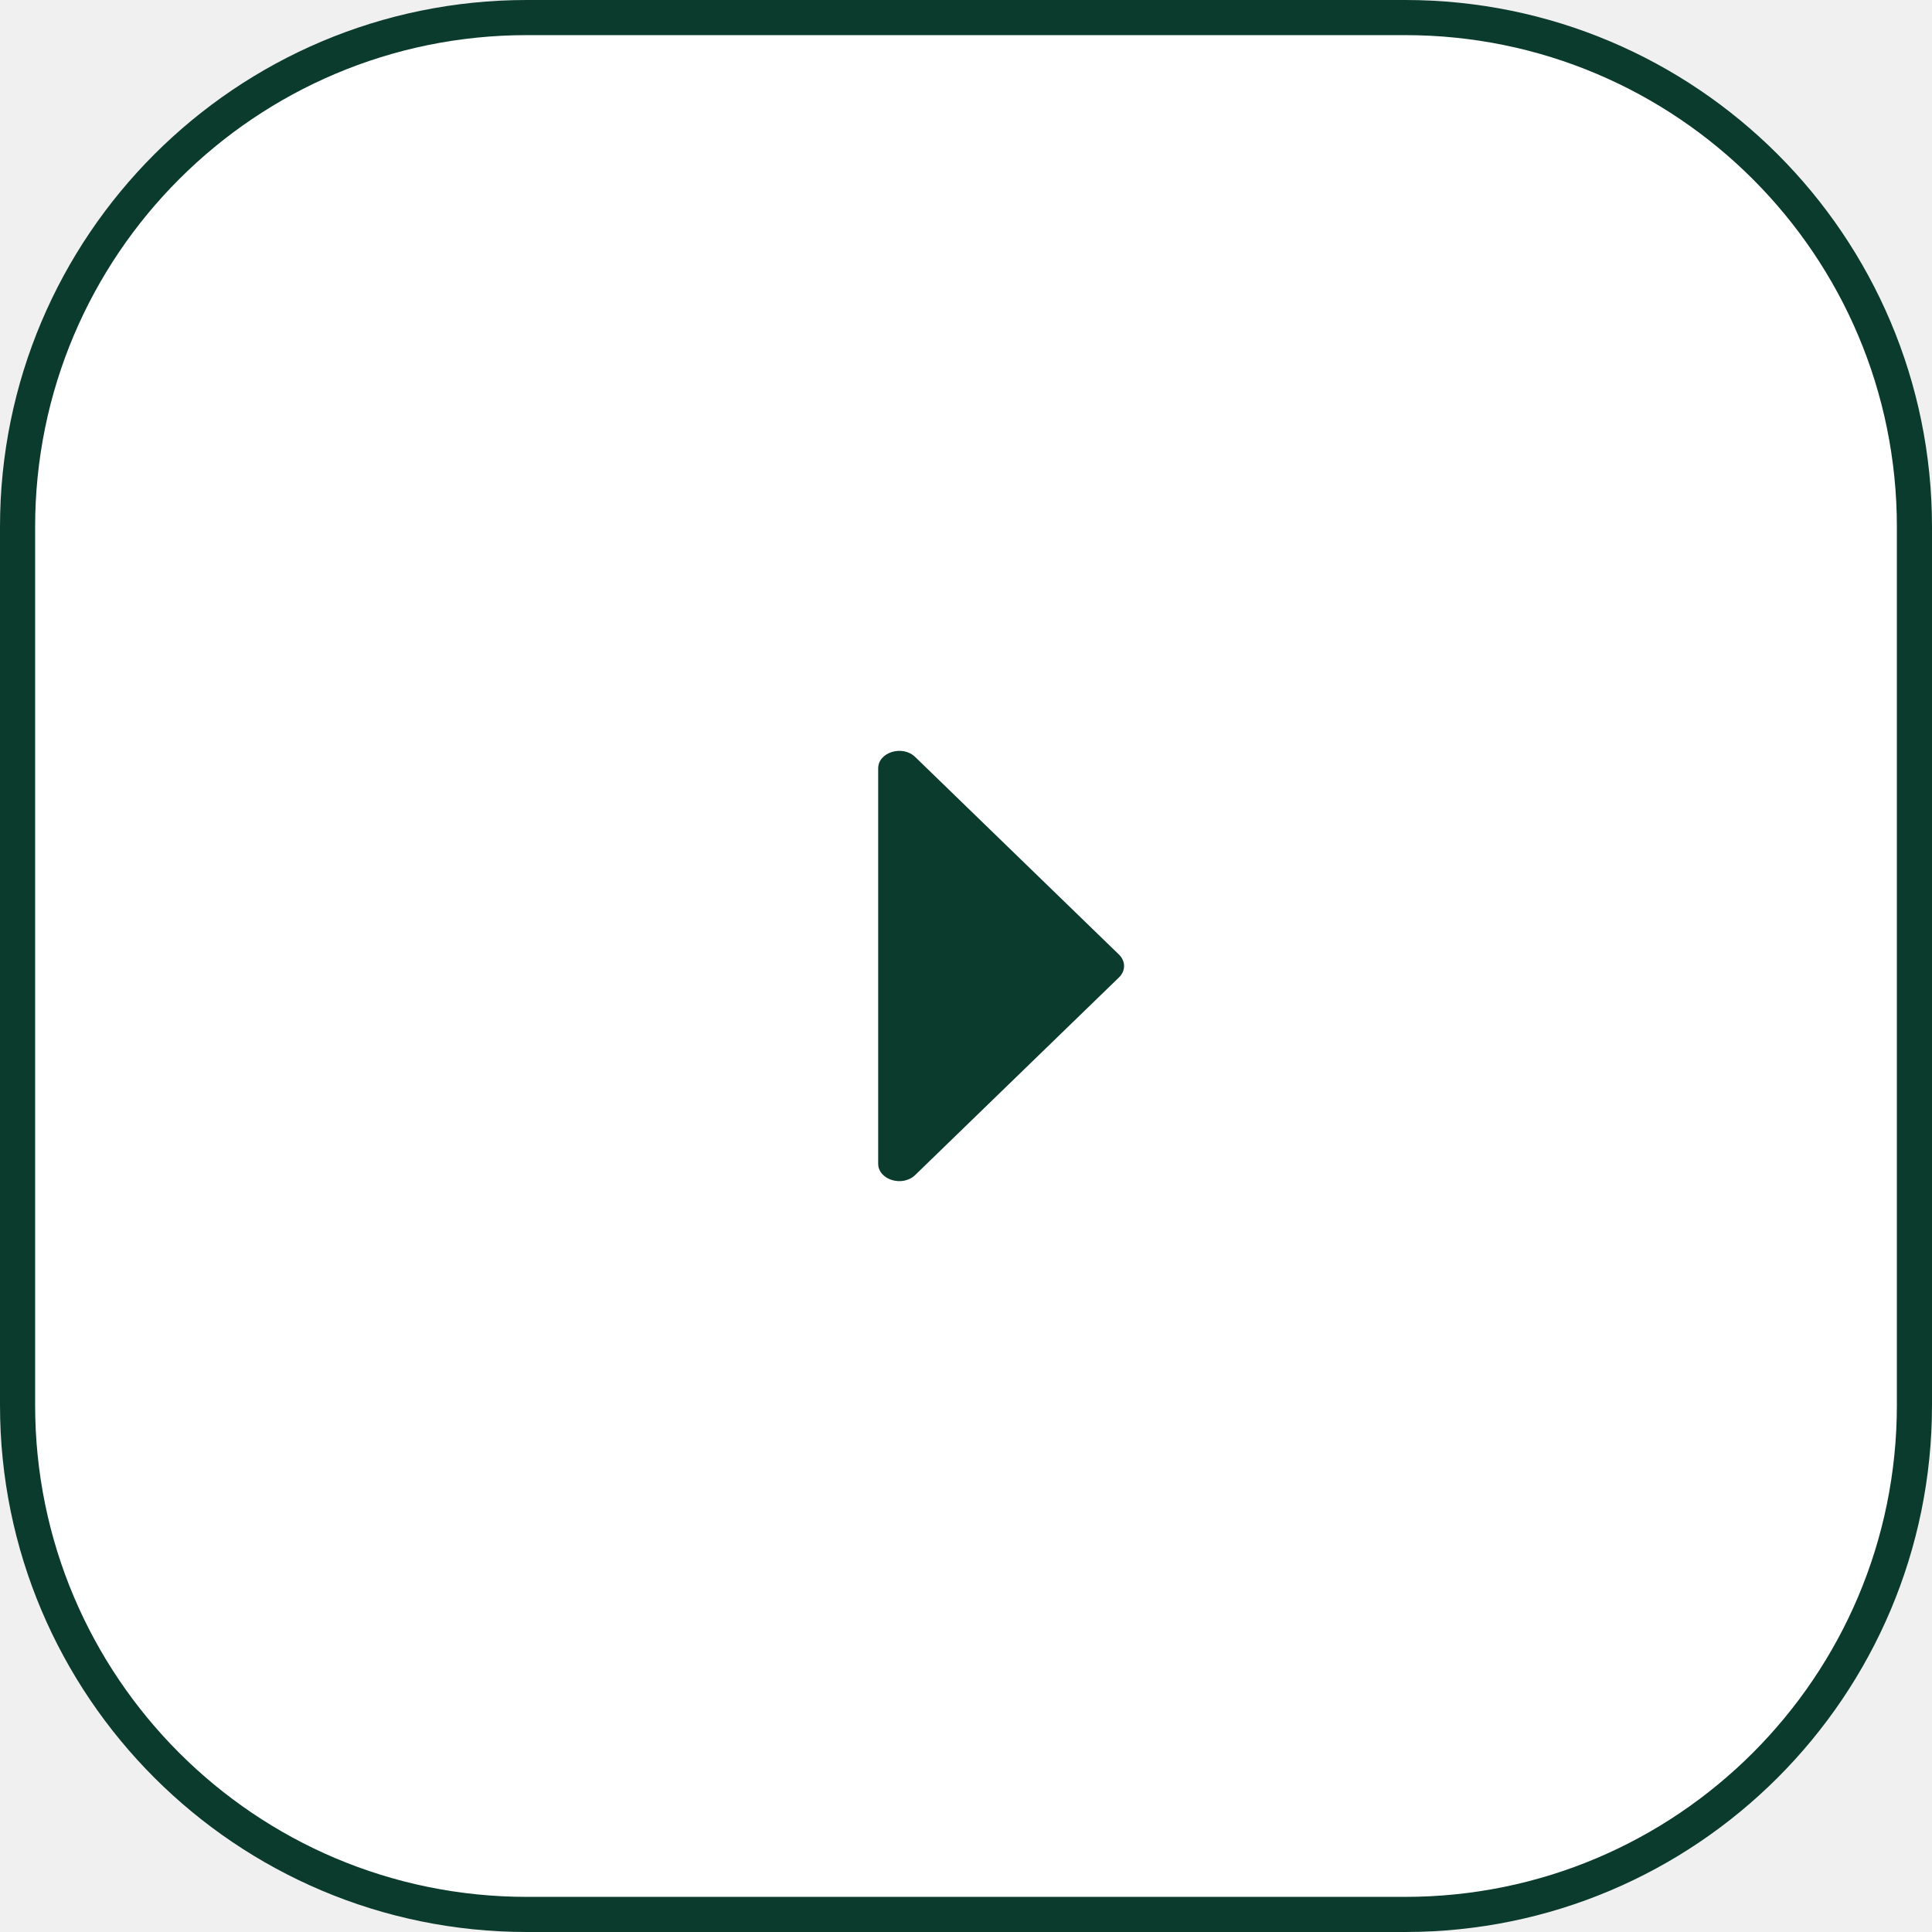
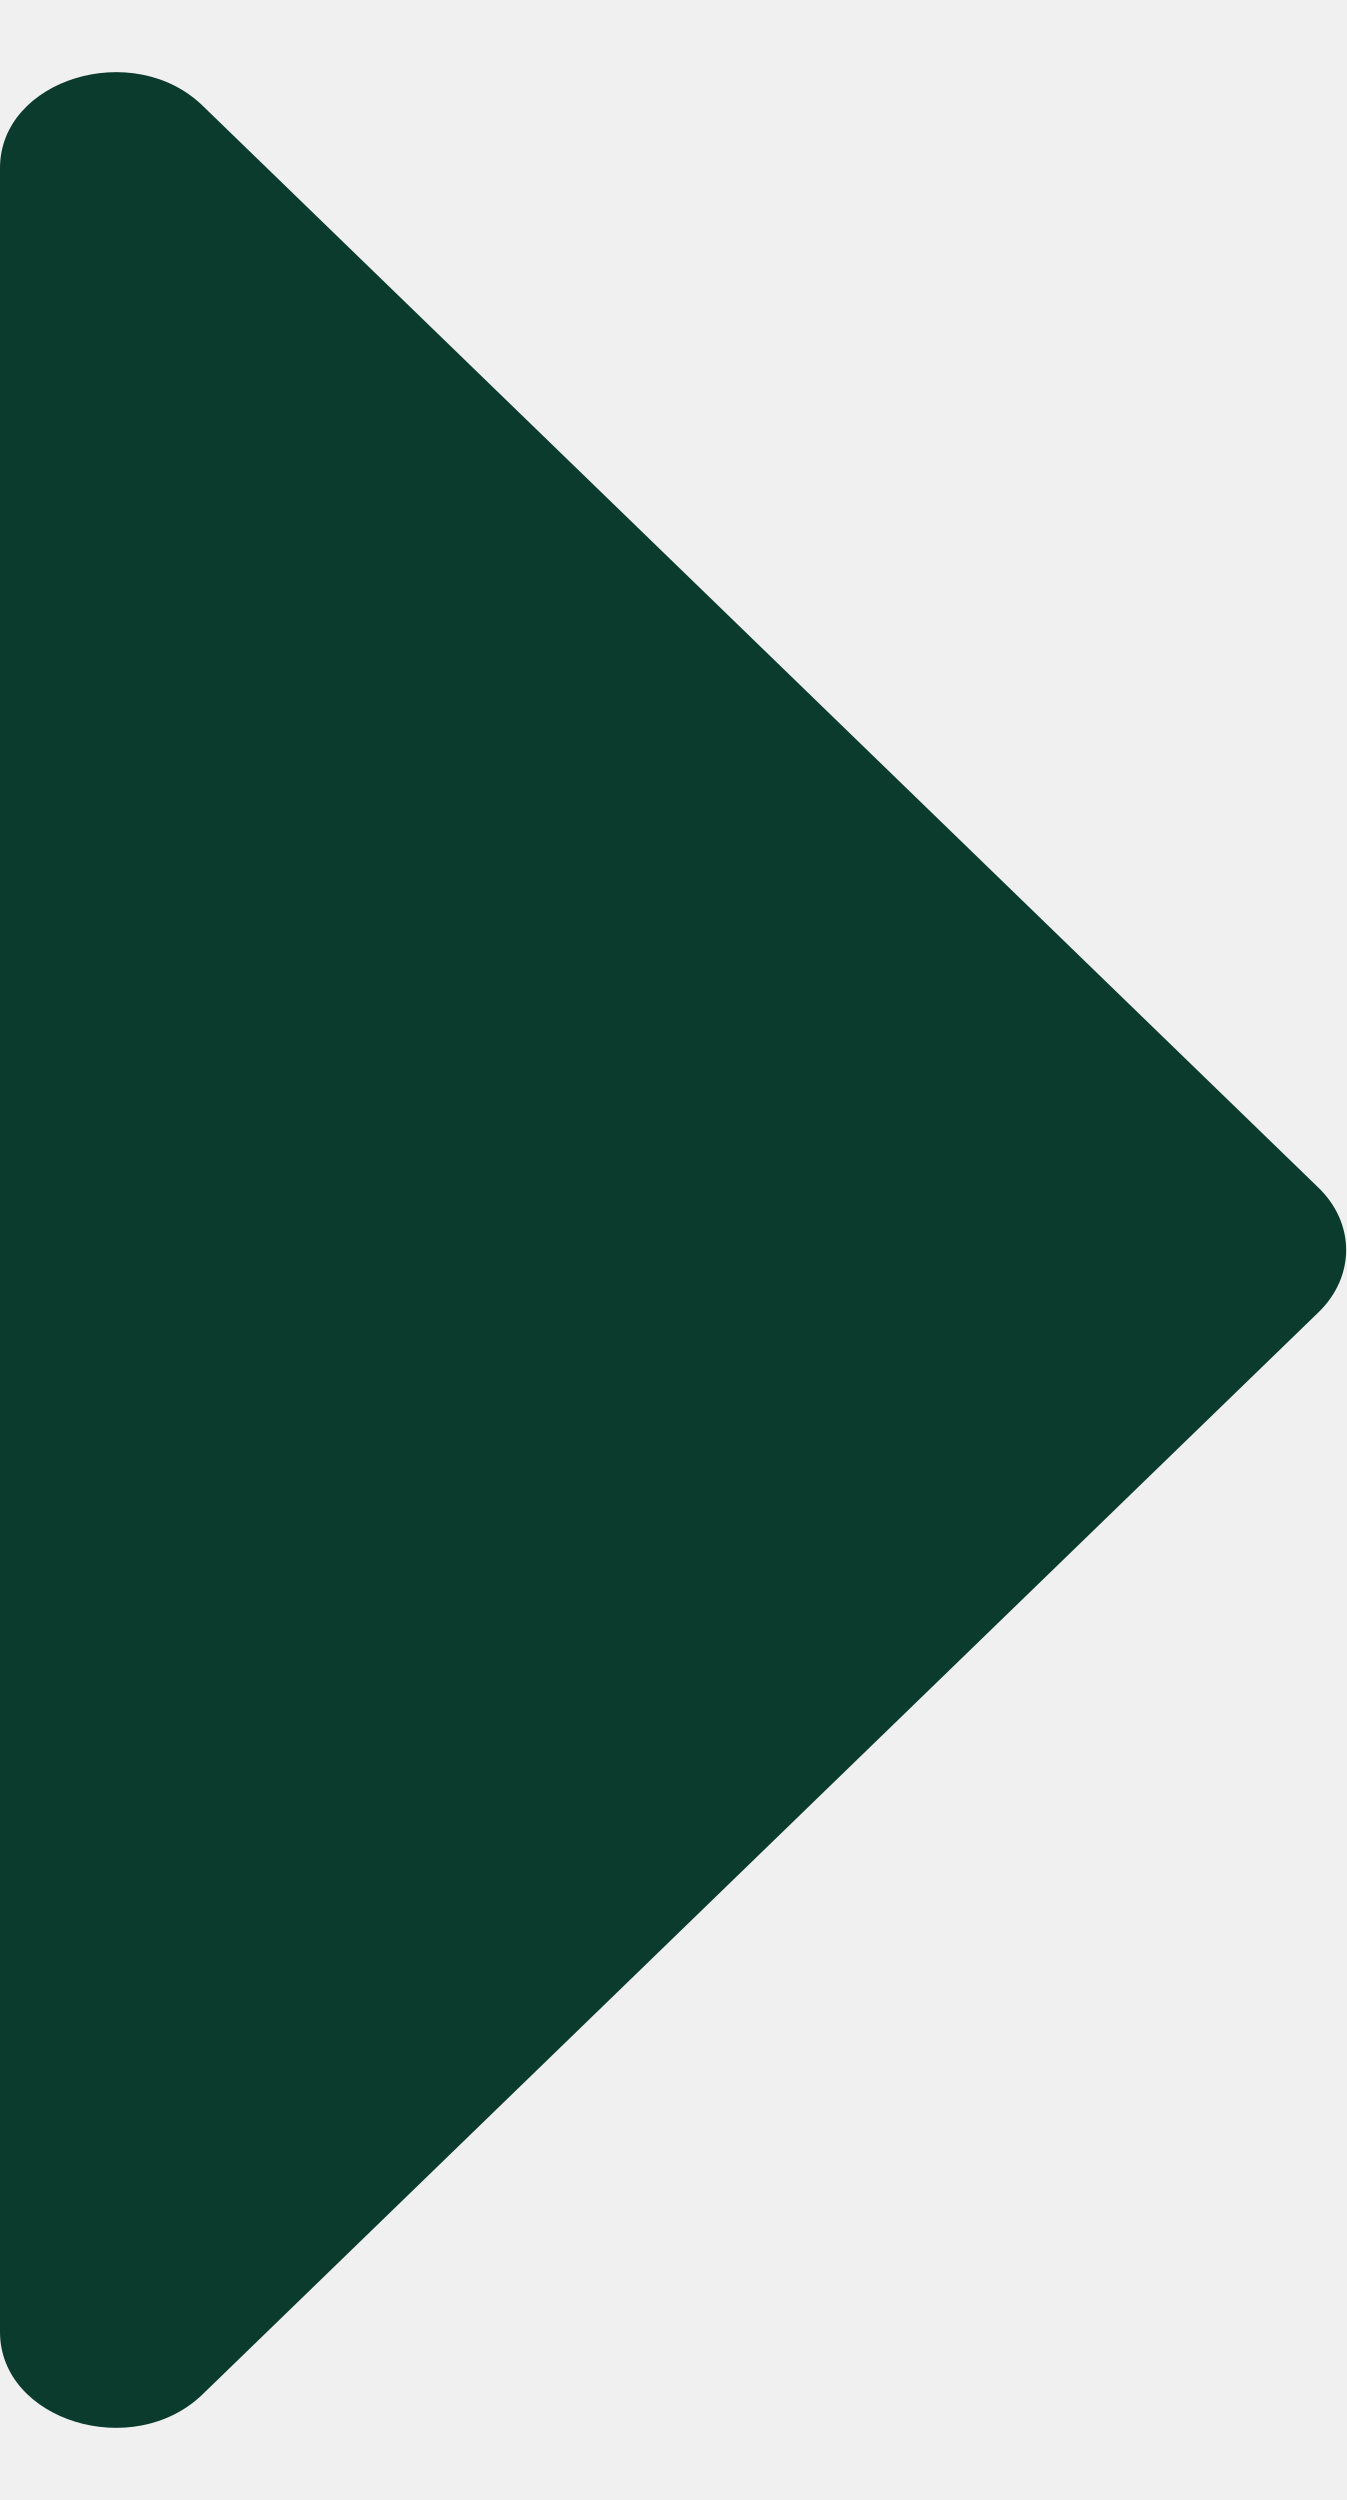
- <svg xmlns="http://www.w3.org/2000/svg" width="55" height="55" viewBox="0 0 55 55" fill="none">
-   <rect x="0.5" y="0.5" width="54" height="54" rx="14.5" fill="white" />
-   <rect x="0.5" y="0.5" width="54" height="54" rx="14.5" stroke="#0B3B2D" />
-   <path d="M31.856 27.176L26.054 21.55C25.692 21.199 25 21.412 25 21.874L25 33.126C25 33.588 25.692 33.801 26.054 33.45L31.856 27.824C32.048 27.638 32.048 27.362 31.856 27.176Z" fill="#0B3B2D" />
+ <svg xmlns="http://www.w3.org/2000/svg" width="7" height="13" viewBox="0 0 7 13" fill="none">
+   <path d="M6.856 6.176L1.054 0.55C0.692 0.199 5.1205e-07 0.412 4.9184e-07 0.874L0 12.126C-2.02105e-08 12.588 0.692 12.801 1.054 12.45L6.856 6.824C7.048 6.638 7.048 6.362 6.856 6.176Z" fill="#0b3b2d" />
</svg>
